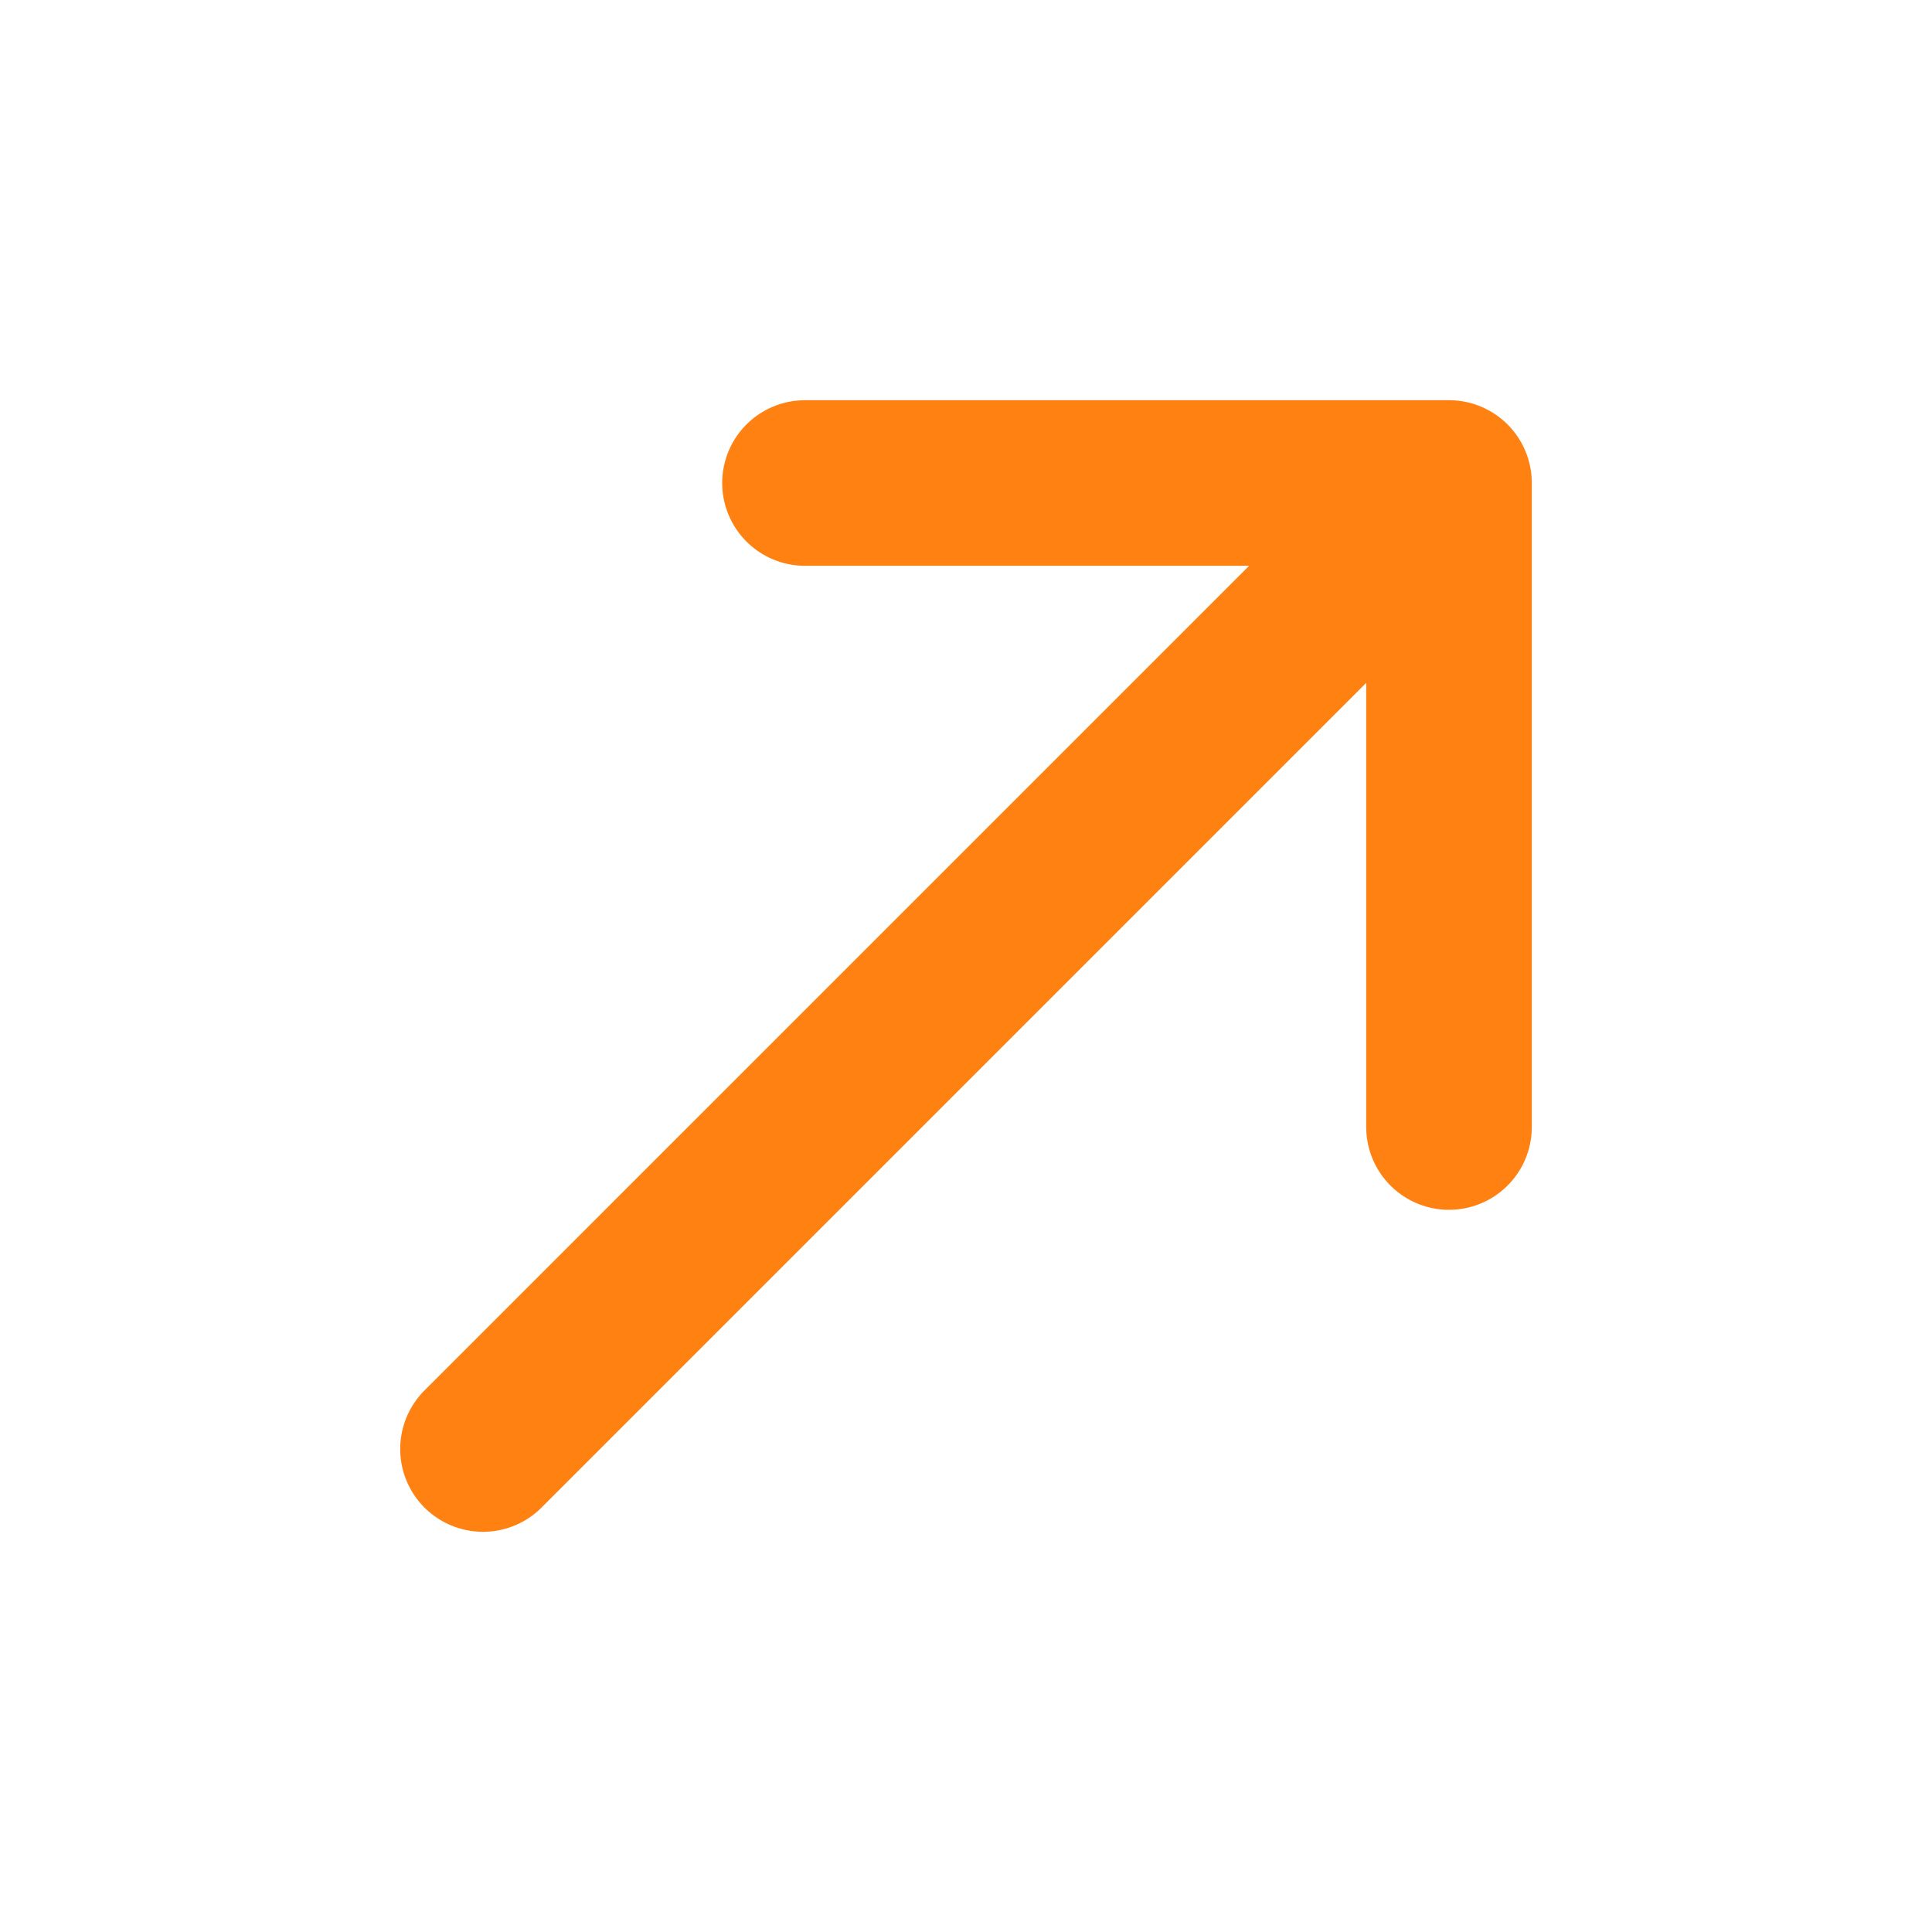
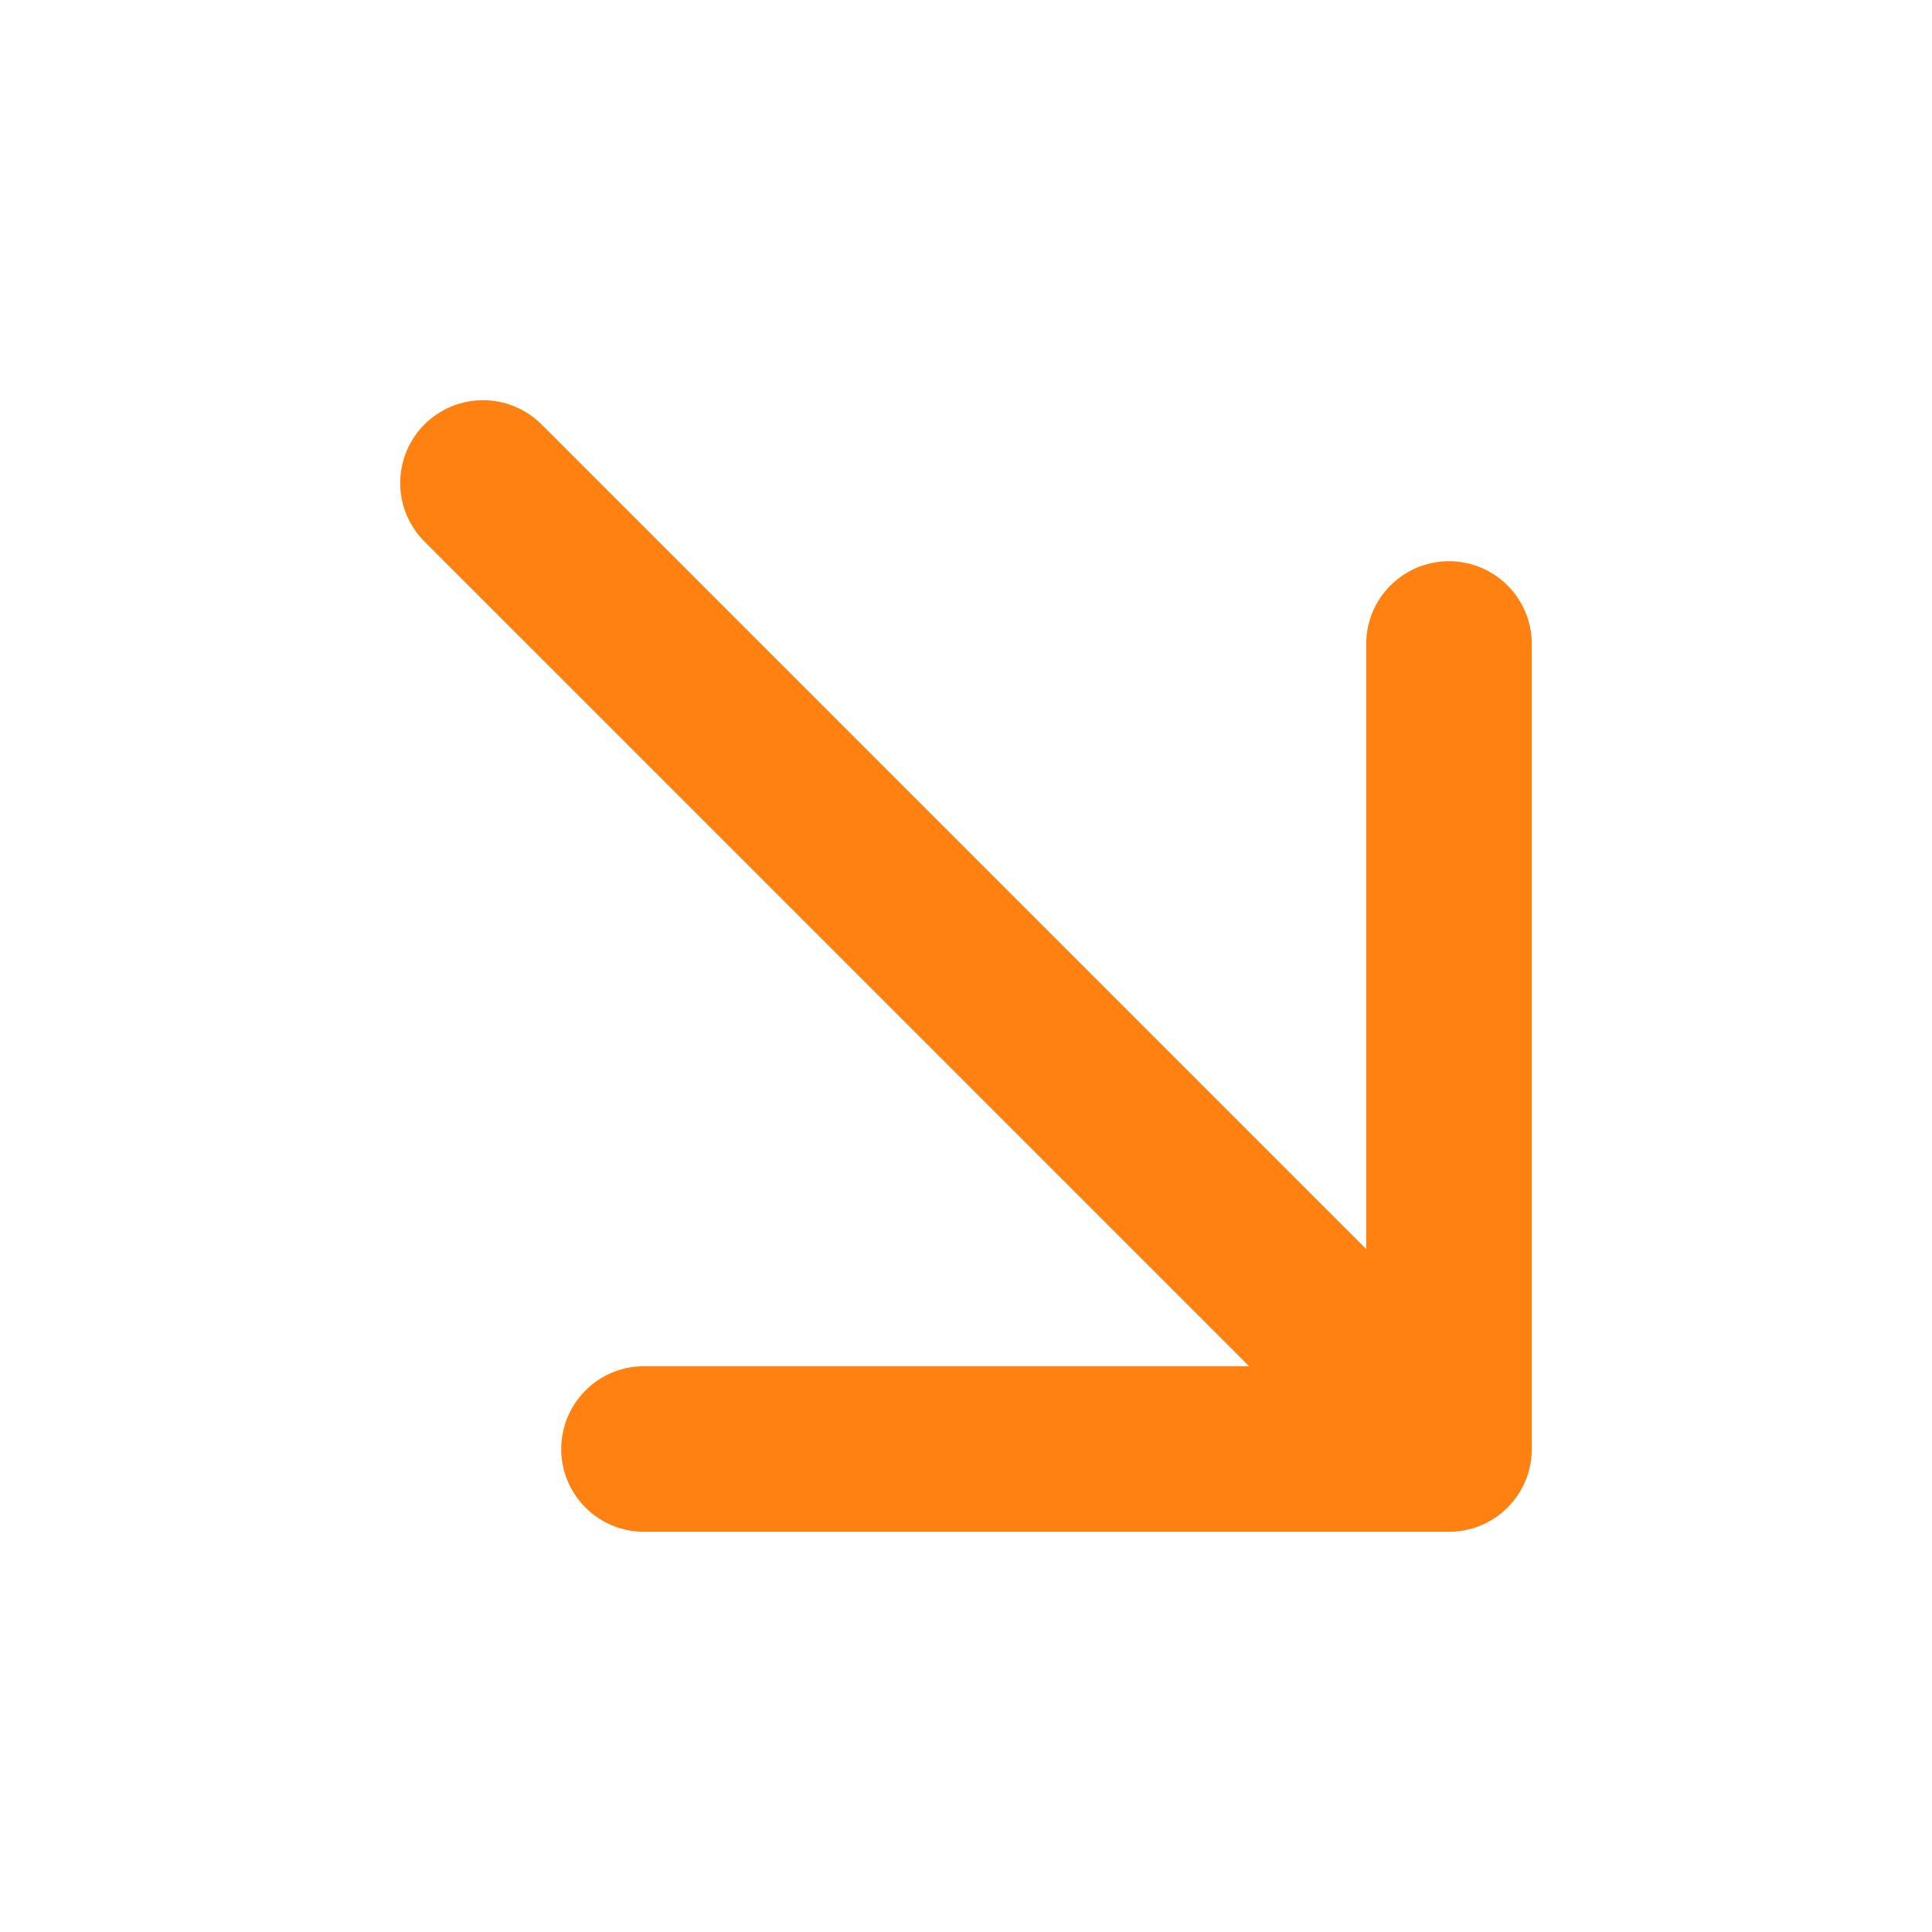
- <svg xmlns="http://www.w3.org/2000/svg" preserveAspectRatio="xMidYMid meet" width="35" height="35" viewBox="0 0 35 35" fill="none">
-   <path d="M8.75 26.25L26.25 8.75M14.583 8.75H26.25V20.417" stroke="#FF8112" stroke-width="3" stroke-linecap="round" stroke-linejoin="round" />
+ <svg xmlns="http://www.w3.org/2000/svg" preserveAspectRatio="none" overflow="visible" style="display: block;" width="35" height="35" viewBox="0 0 35 35" fill="none">
+   <g id="akar-icons:arrow-down-right">
+     <path id="Vector" d="M26.25 26.25L8.75 8.75M26.25 11.667V26.25H11.667" stroke="#FF8112" stroke-width="3" stroke-linecap="round" stroke-linejoin="round" />
+   </g>
</svg>
